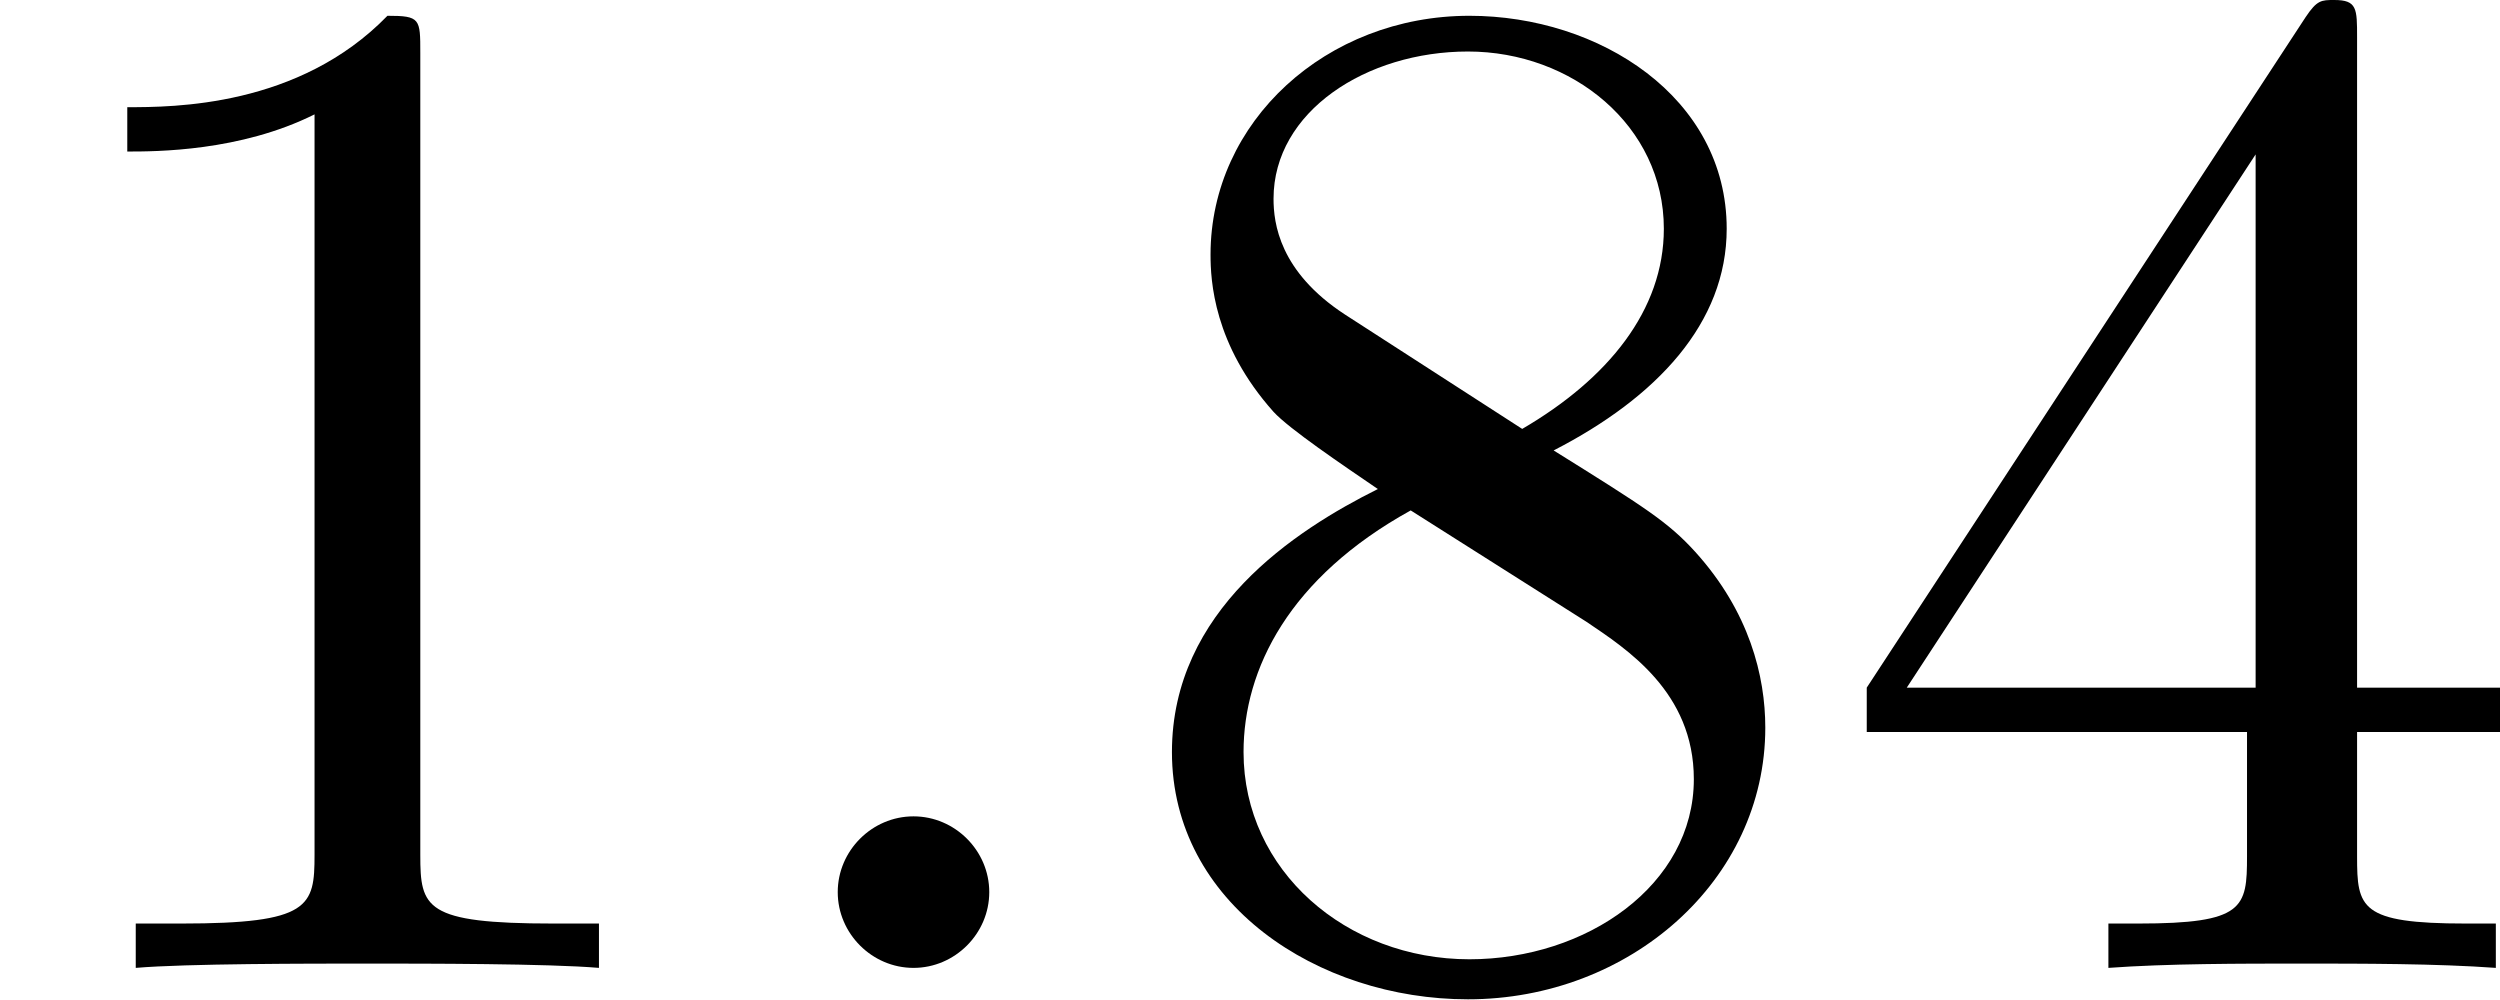
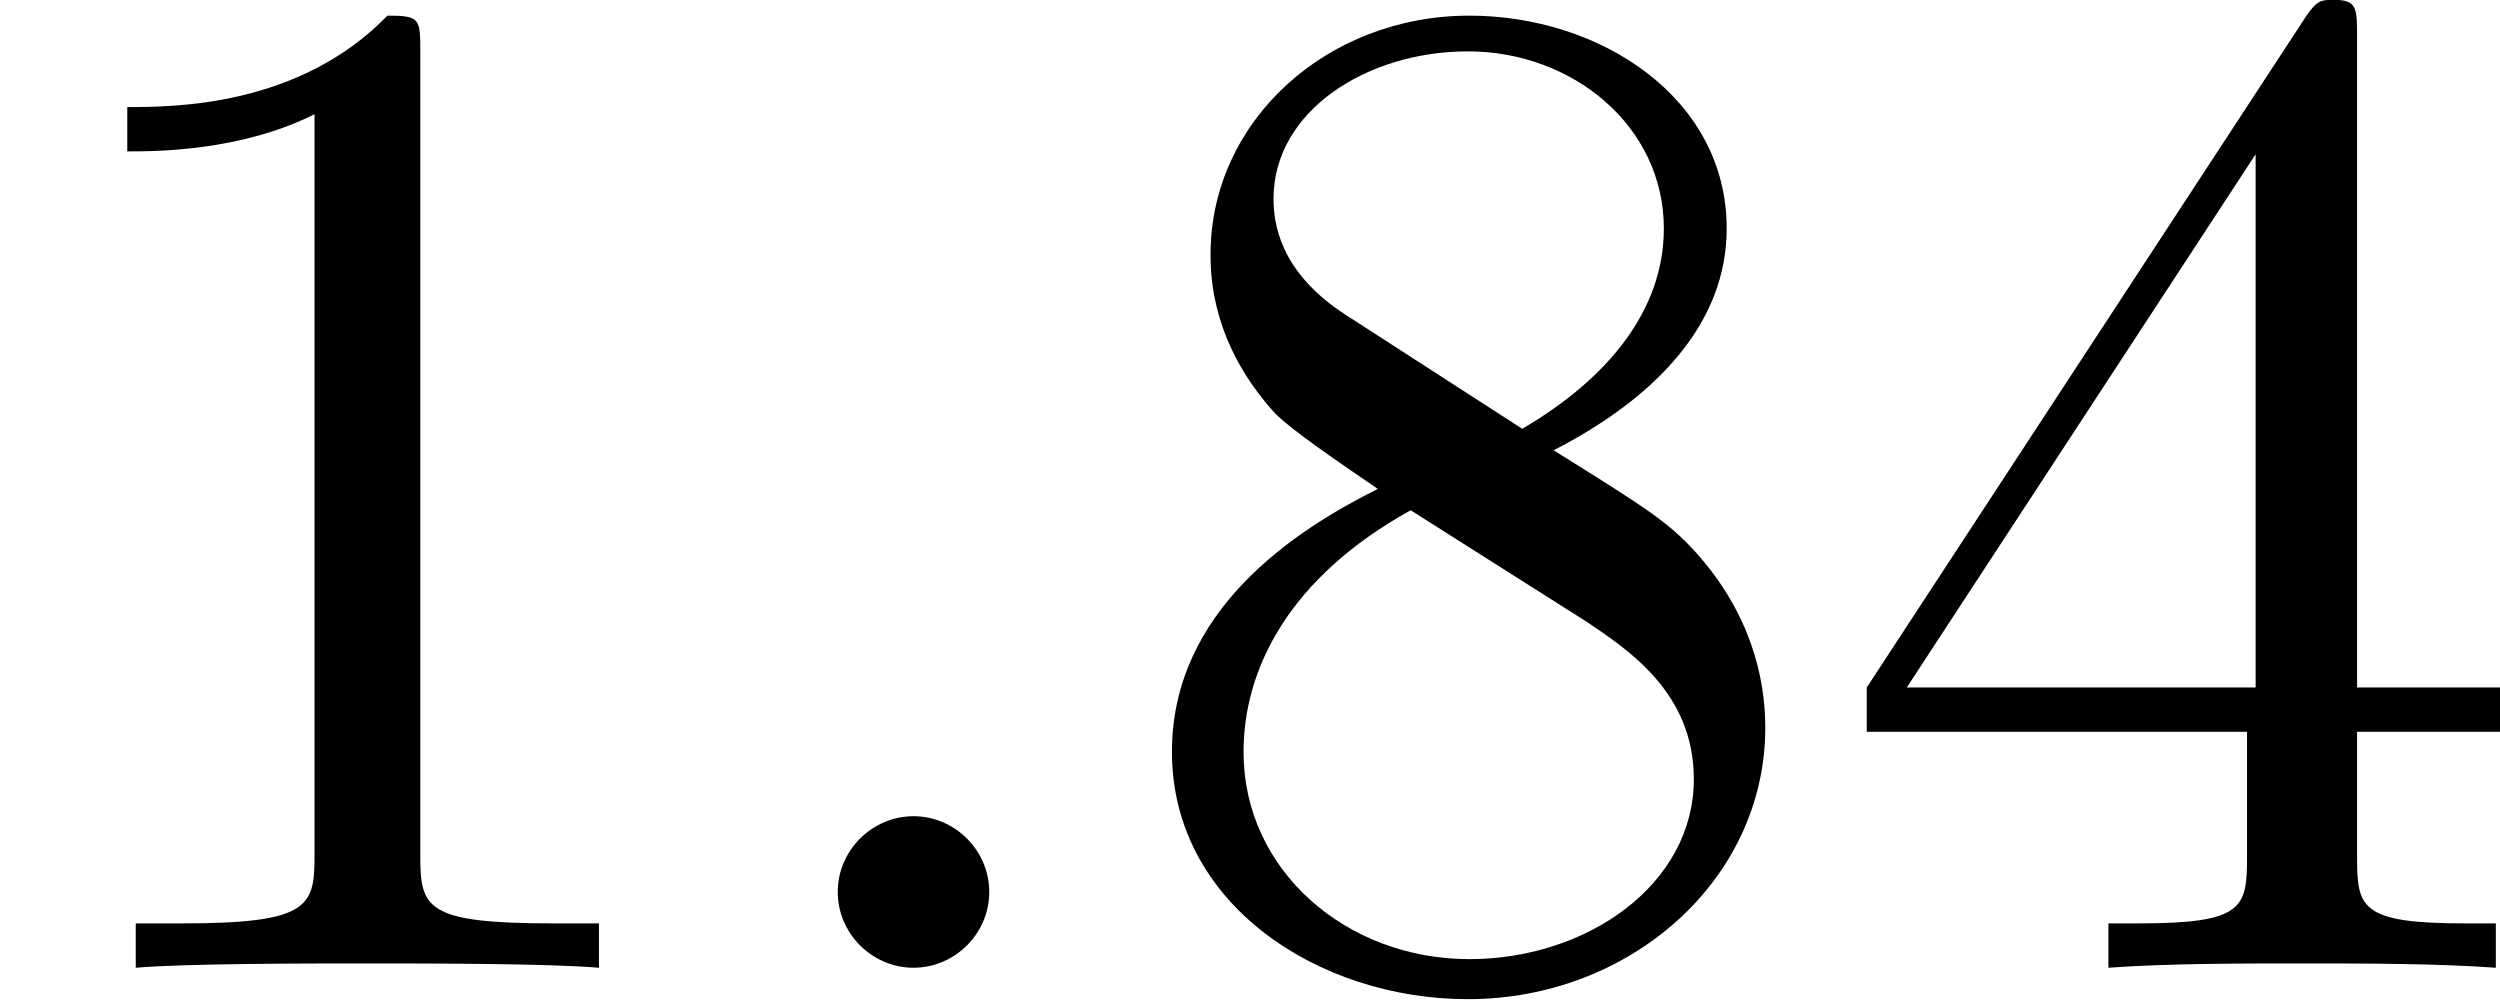
- <svg xmlns="http://www.w3.org/2000/svg" xmlns:xlink="http://www.w3.org/1999/xlink" version="1.1" width="17.422pt" height="6.964pt" viewBox="84.496 63.144 17.422 6.964">
+ <svg xmlns="http://www.w3.org/2000/svg" xmlns:xlink="http://www.w3.org/1999/xlink" version="1.1" width="17.422pt" height="6.964pt" viewBox="84.496 121.757 17.422 6.964">
  <defs>
    <path id="g25-58" d="M1.913-.528C1.913-.817 1.674-1.056 1.385-1.056S.857-.817 .857-.528S1.096 0 1.385 0S1.913-.239 1.913-.528Z" />
    <path id="g28-49" d="M2.929-6.376C2.929-6.615 2.929-6.635 2.7-6.635C2.082-5.998 1.205-5.998 .887-5.998V-5.689C1.086-5.689 1.674-5.689 2.192-5.948V-.787C2.192-.428 2.162-.309 1.265-.309H.946V0C1.295-.03 2.162-.03 2.56-.03S3.826-.03 4.174 0V-.309H3.856C2.959-.309 2.929-.418 2.929-.787V-6.376Z" />
    <path id="g28-52" d="M2.929-1.644V-.777C2.929-.418 2.909-.309 2.172-.309H1.963V0C2.371-.03 2.889-.03 3.308-.03S4.254-.03 4.663 0V-.309H4.453C3.716-.309 3.696-.418 3.696-.777V-1.644H4.692V-1.953H3.696V-6.486C3.696-6.685 3.696-6.745 3.537-6.745C3.447-6.745 3.417-6.745 3.337-6.625L.279-1.953V-1.644H2.929ZM2.989-1.953H.558L2.989-5.669V-1.953Z" />
    <path id="g28-56" d="M1.624-4.553C1.166-4.852 1.126-5.191 1.126-5.36C1.126-5.968 1.773-6.386 2.481-6.386C3.208-6.386 3.846-5.868 3.846-5.151C3.846-4.583 3.457-4.105 2.859-3.756L1.624-4.553ZM3.078-3.606C3.796-3.975 4.284-4.493 4.284-5.151C4.284-6.067 3.397-6.635 2.491-6.635C1.494-6.635 .687-5.898 .687-4.971C.687-4.792 .707-4.344 1.126-3.875C1.235-3.756 1.604-3.507 1.853-3.337C1.275-3.049 .418-2.491 .418-1.504C.418-.448 1.435 .219 2.481 .219C3.606 .219 4.553-.608 4.553-1.674C4.553-2.032 4.443-2.481 4.065-2.899C3.875-3.108 3.716-3.208 3.078-3.606ZM2.082-3.188L3.308-2.411C3.587-2.222 4.055-1.923 4.055-1.315C4.055-.578 3.308-.06 2.491-.06C1.634-.06 .917-.677 .917-1.504C.917-2.082 1.235-2.72 2.082-3.188Z" />
  </defs>
  <g id="page1">
-     <use x="84.496" y="69.889" xlink:href="#g28-49" />
-     <use x="89.477" y="69.889" xlink:href="#g25-58" />
-     <use x="92.245" y="69.889" xlink:href="#g28-56" />
-     <use x="97.226" y="69.889" xlink:href="#g28-52" />
+     <use x="84.496" y="128.501" xlink:href="#g28-49" />
+     <use x="89.477" y="128.501" xlink:href="#g25-58" />
+     <use x="92.245" y="128.501" xlink:href="#g28-56" />
+     <use x="97.226" y="128.501" xlink:href="#g28-52" />
  </g>
</svg>
